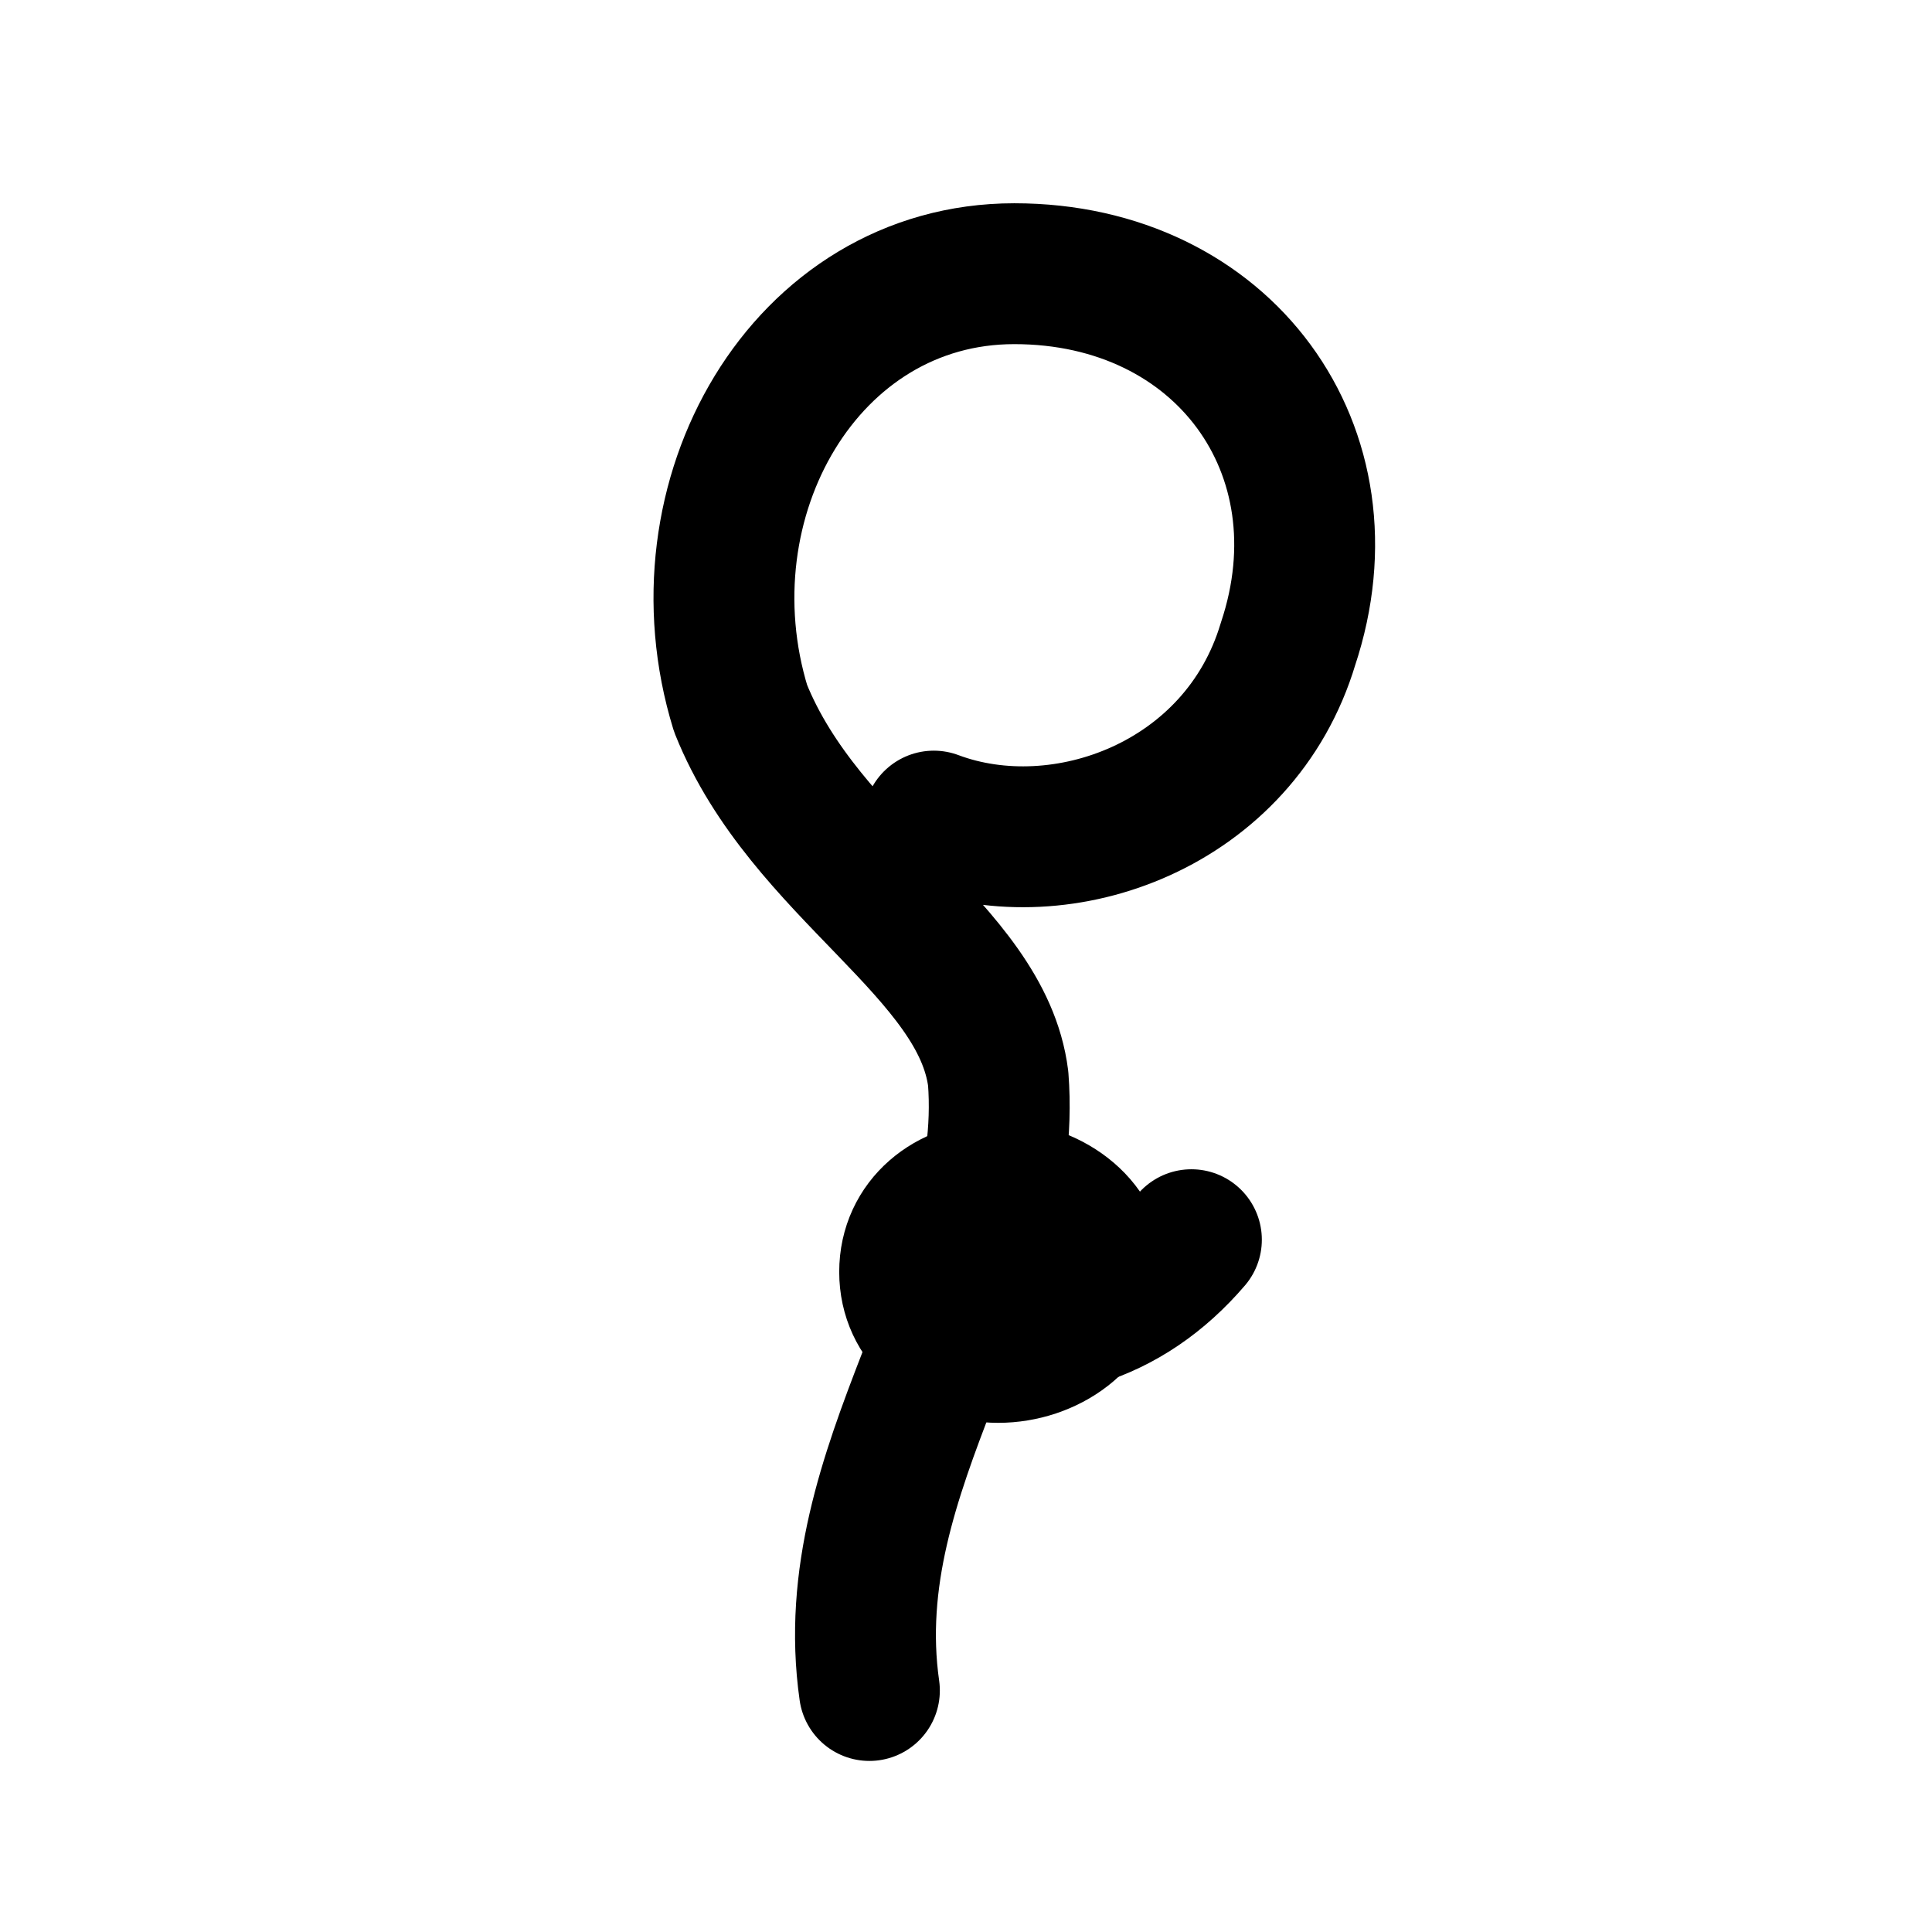
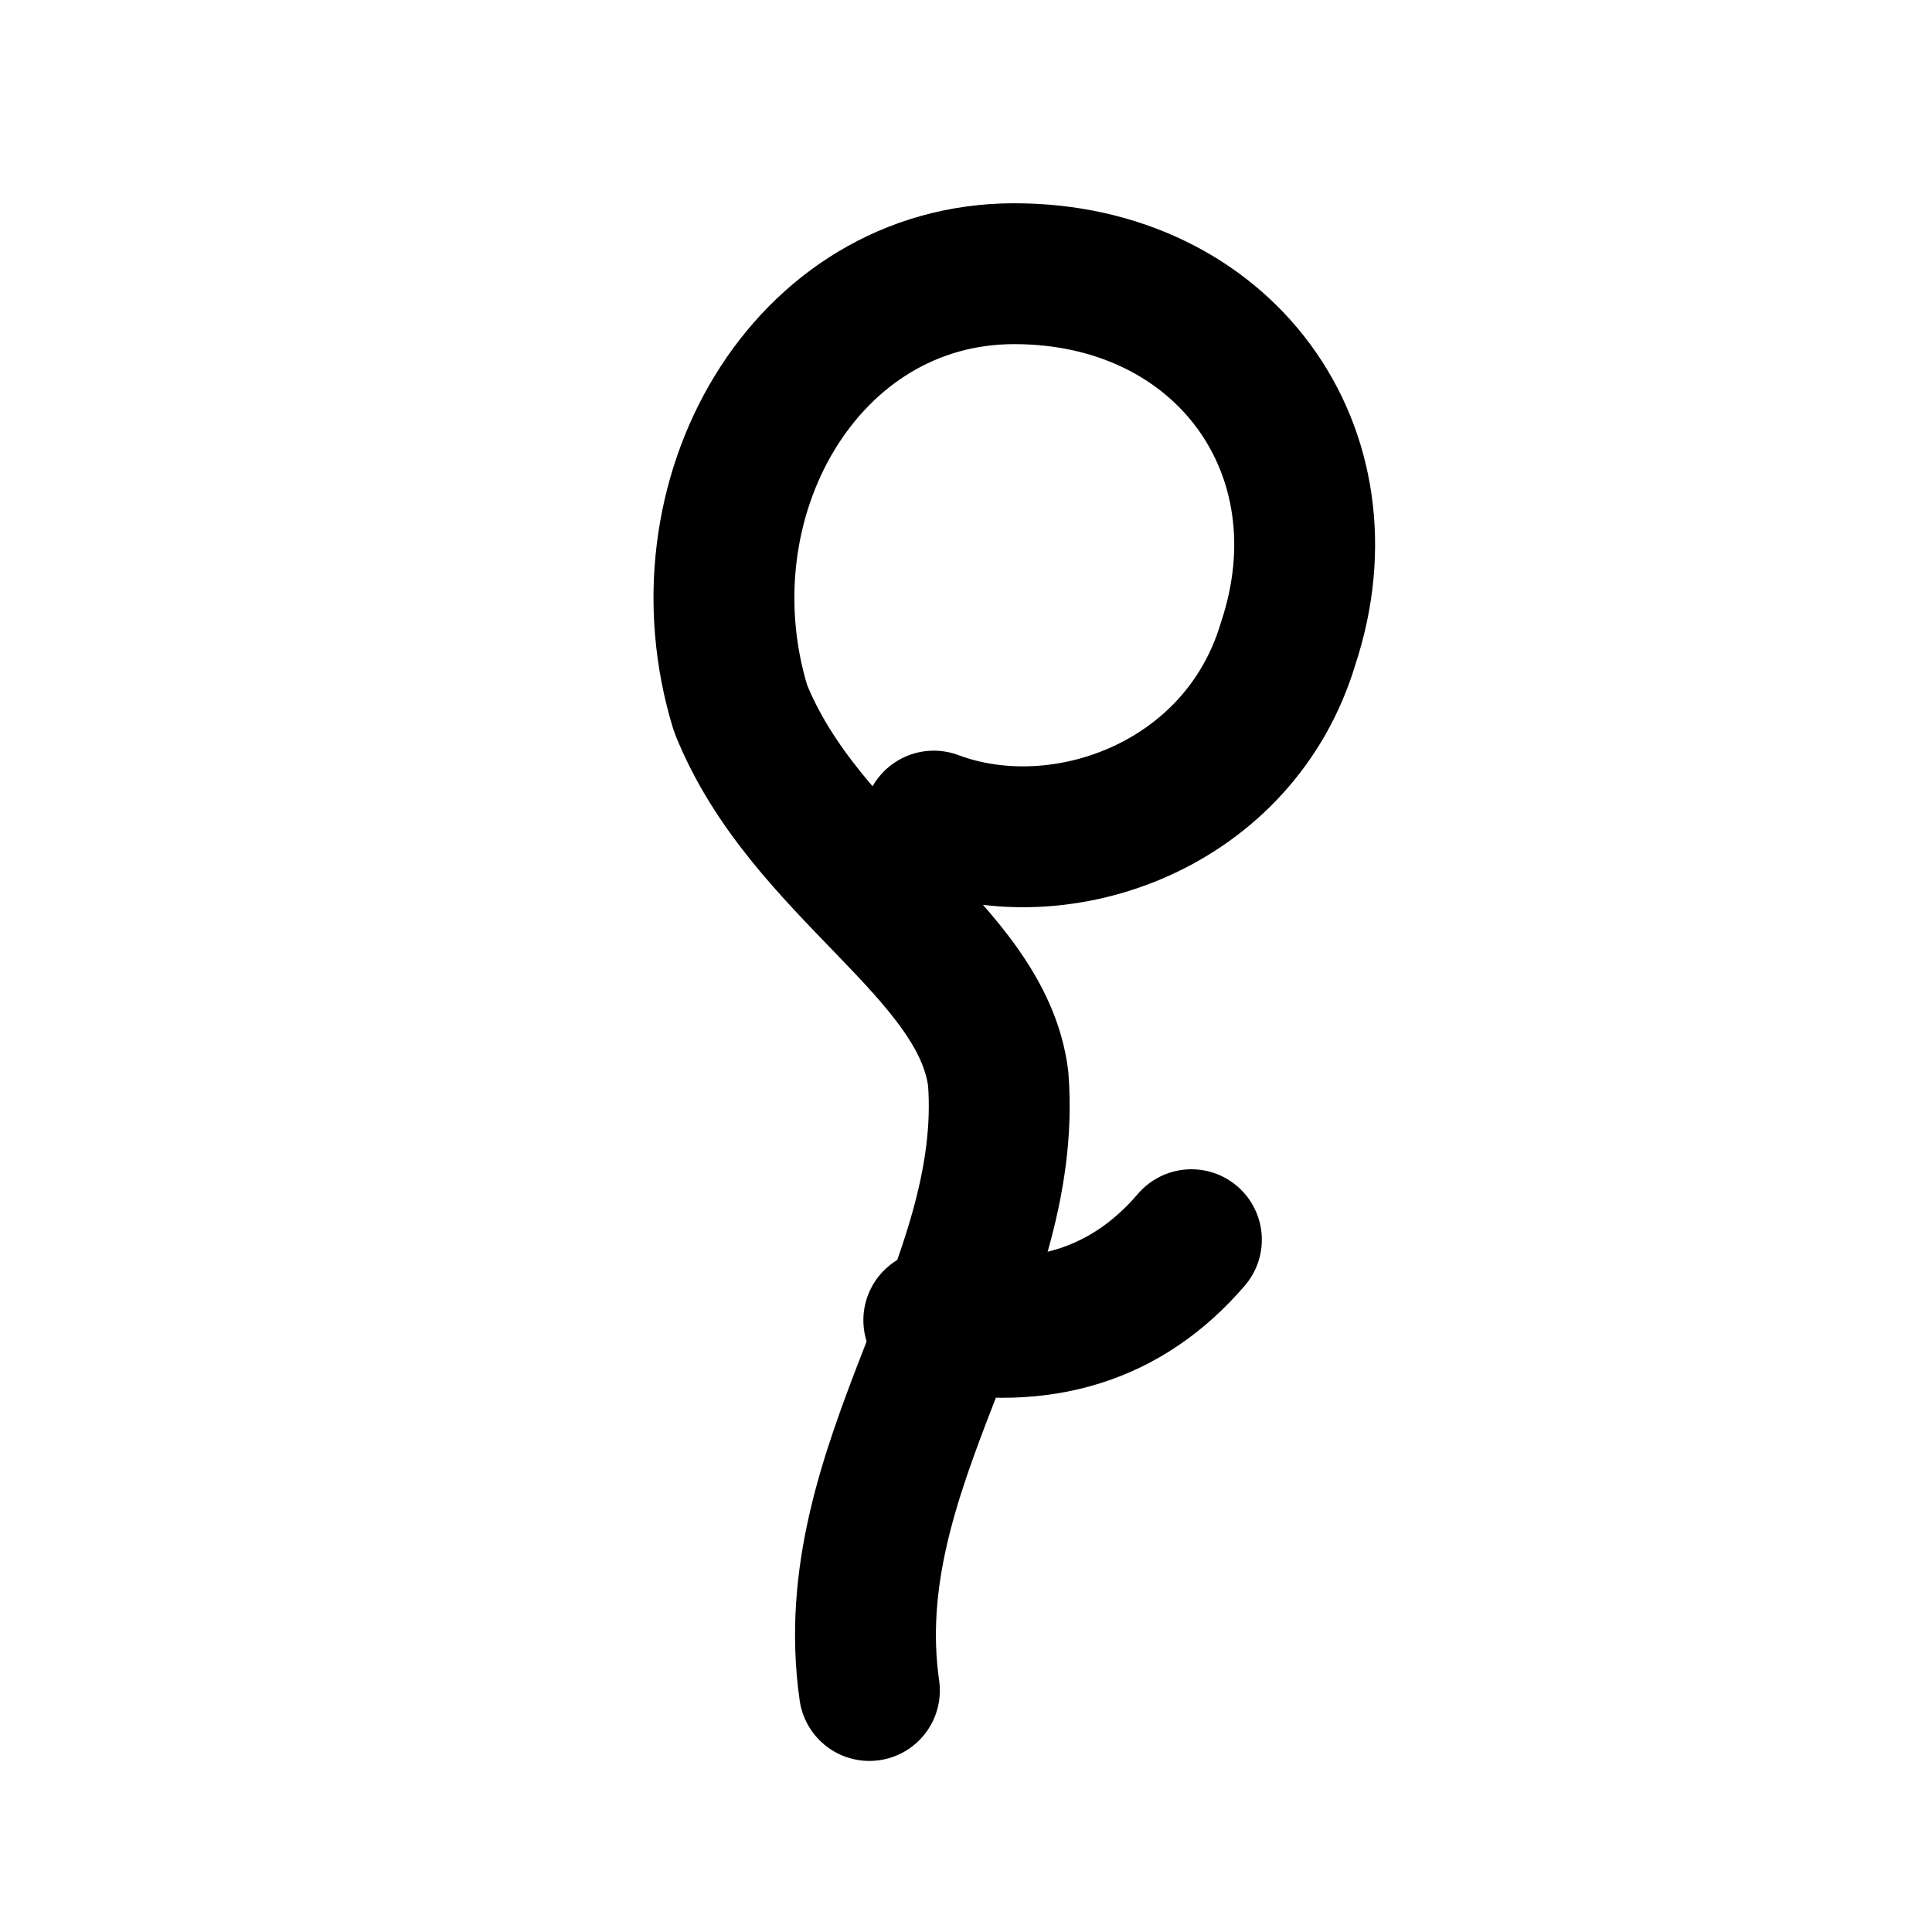
<svg xmlns="http://www.w3.org/2000/svg" viewBox="0 0 24 24" fill="none" stroke="currentColor" stroke-width="1.75" stroke-linecap="round" stroke-linejoin="round">
  <path d="M10.8 21.0 C10.4 18.2 12.6 16.0 12.4 13.4 C12.2 11.8 10.0 10.8 9.2 8.8 C8.4 6.2 10.0 3.4 12.6 3.4 C15.2 3.4 16.8 5.6 16.0 8.0 C15.4 10.0 13.2 10.8 11.6 10.2" />
  <path d="M11.6 16.4 Q13.6 16.8 14.8 15.4" />
-   <path d="M13.6 15.8 C13.6 15.2 13.0 14.8 12.4 14.8 C11.8 14.8 11.3 15.2 11.3 15.8 C11.3 16.4 11.8 16.8 12.4 16.8 C13.0 16.8 13.6 16.4 13.6 15.8" data-role="mark" data-rest="hidden" />
</svg>
